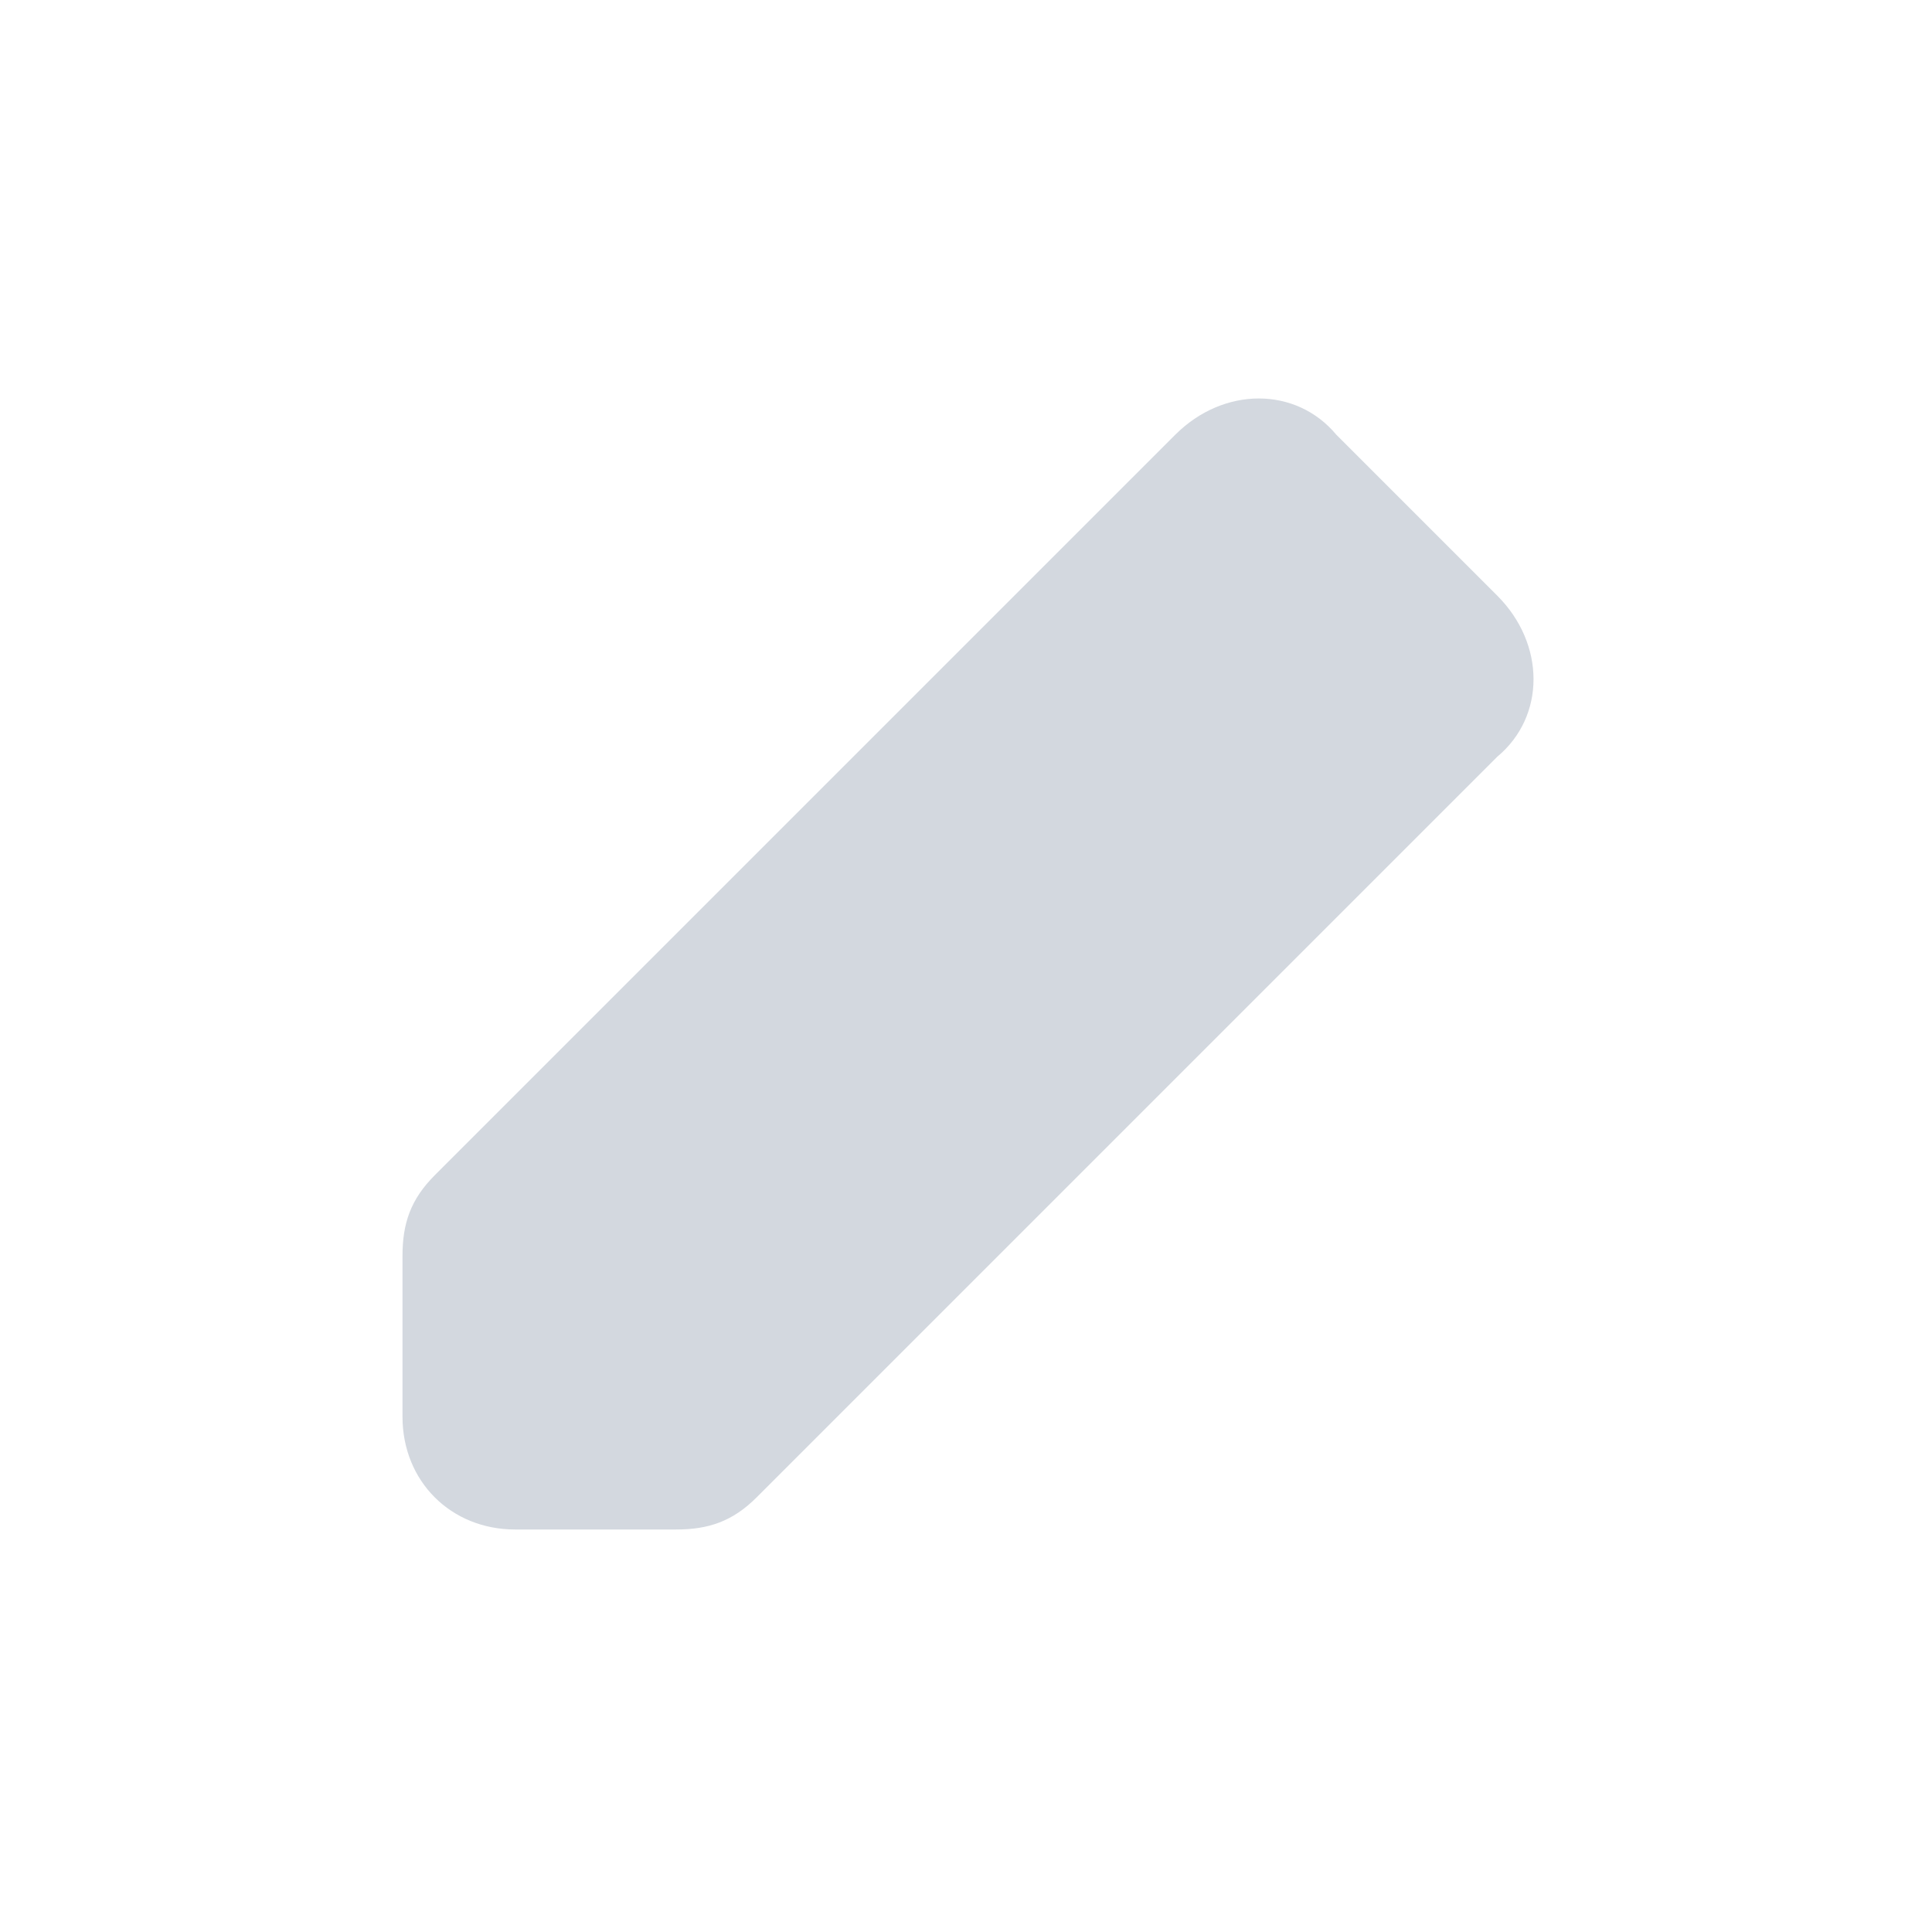
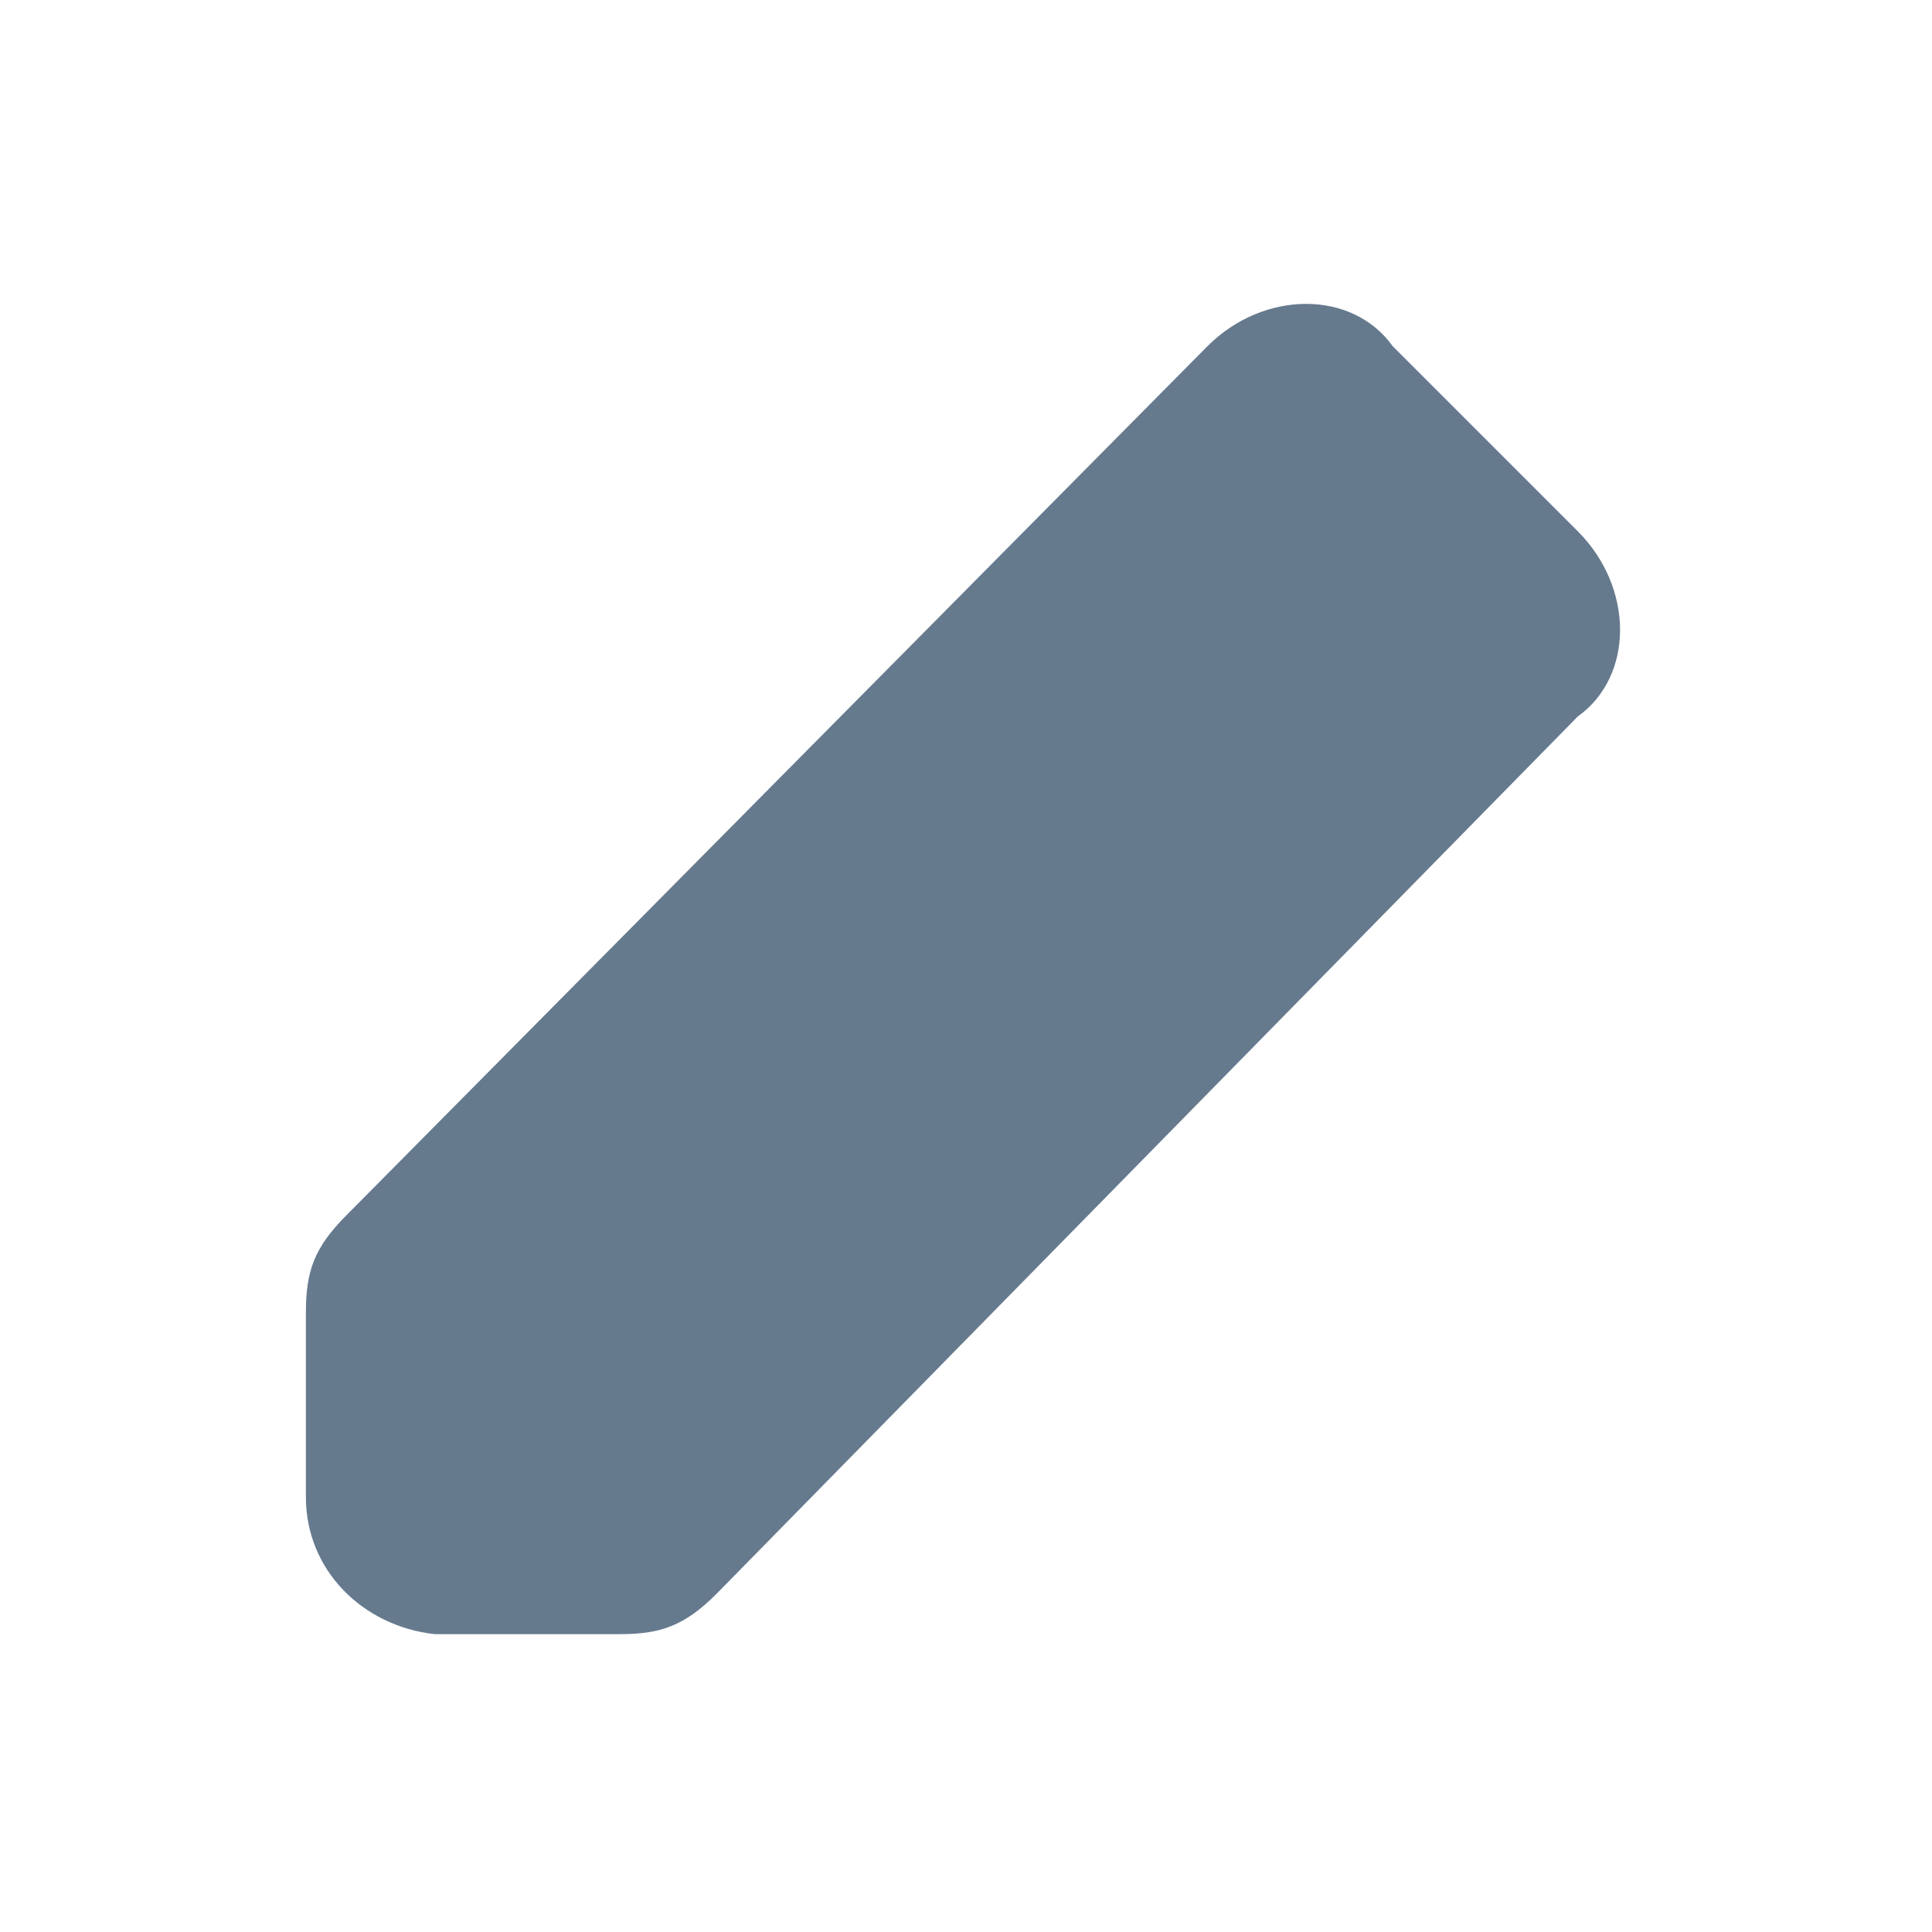
<svg xmlns="http://www.w3.org/2000/svg" version="1.1" id="圖層_1" x="0px" y="0px" viewBox="0 0 24 24" style="enable-background:new 0 0 24 24;" xml:space="preserve">
  <style type="text/css">
- 	.st0{fill:#D3D8DF;}
+ 	.st0{fill:#667A8E;}
</style>
-   <path class="st0" d="M5,17.6v-2c0-0.4,0.1-0.7,0.4-1l9.2-9.2c0.6-0.6,1.5-0.6,2,0l2,2c0.6,0.6,0.6,1.5,0,2l-9.2,9.2  c-0.3,0.3-0.6,0.4-1,0.4h-2C5.6,19,5,18.4,5,17.6z" />
+   <path class="st0" d="M3.8,18.6v-2.3c0-0.5,0.1-0.8,0.5-1.2L15,4.3c0.7-0.7,1.8-0.7,2.3,0l2.3,2.3c0.7,0.7,0.7,1.8,0,2.3L8.9,19.8  c-0.4,0.4-0.7,0.5-1.2,0.5H5.4C4.5,20.2,3.8,19.5,3.8,18.6z" />
</svg>
